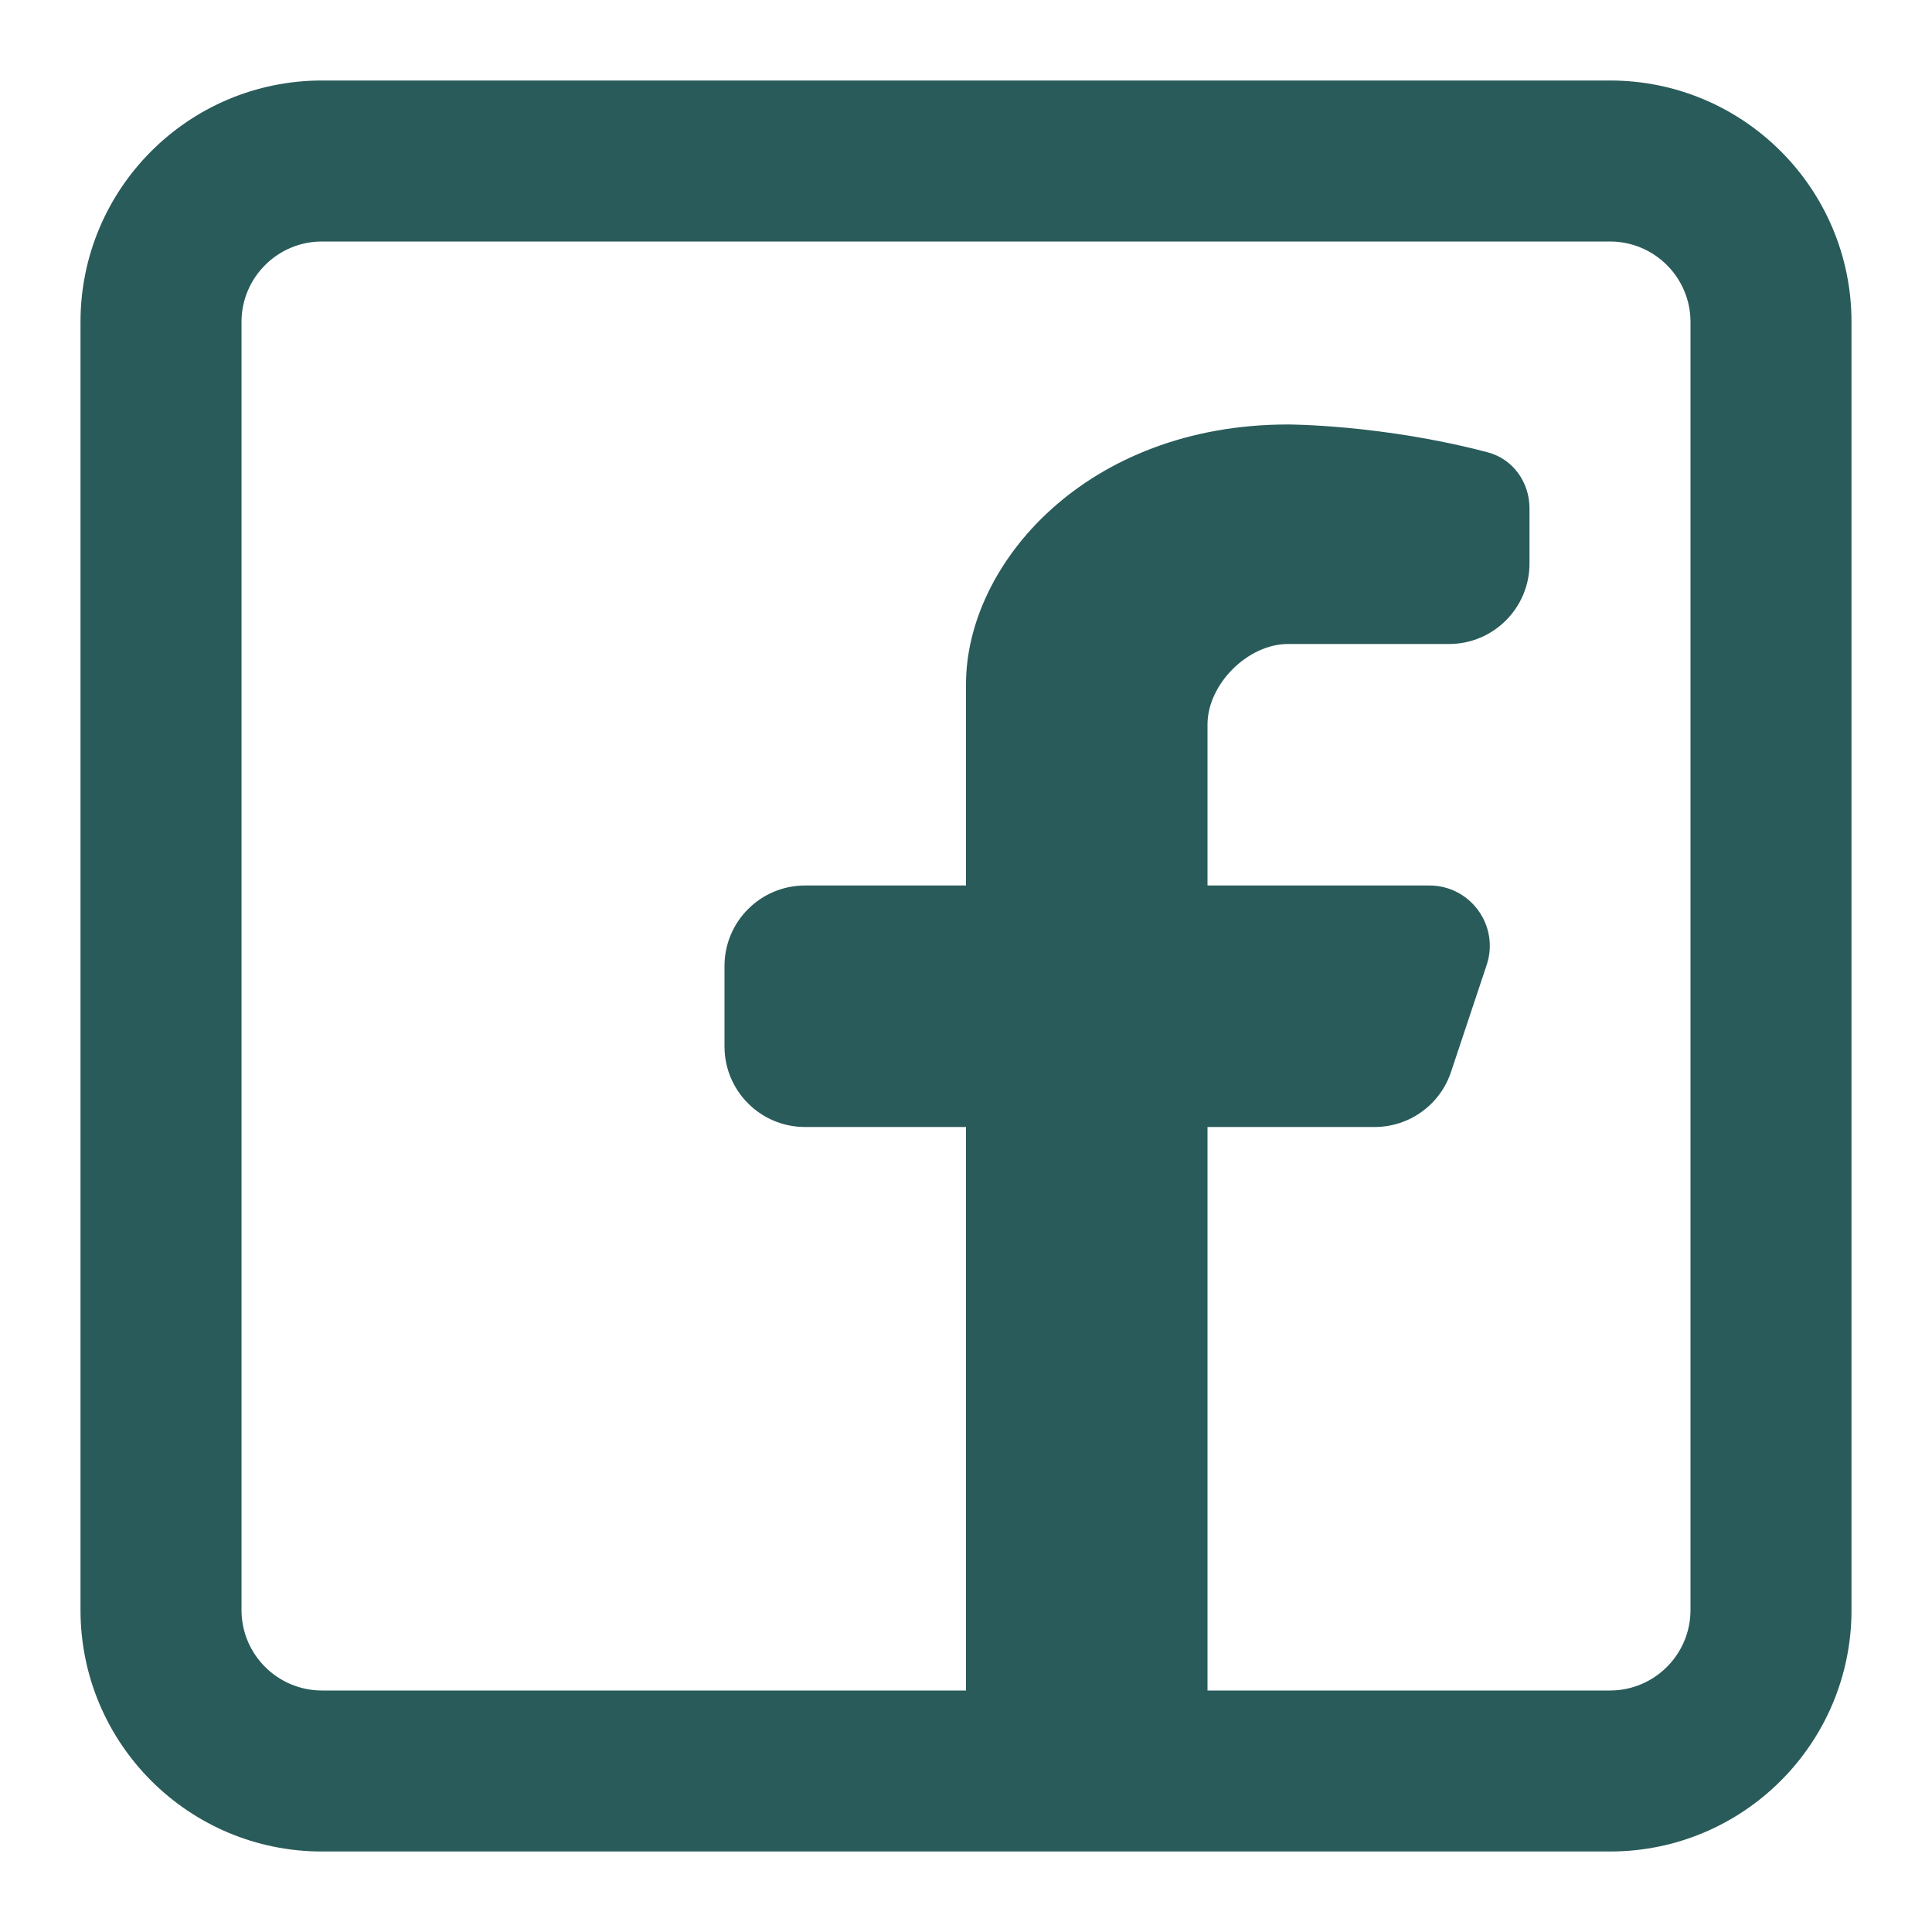
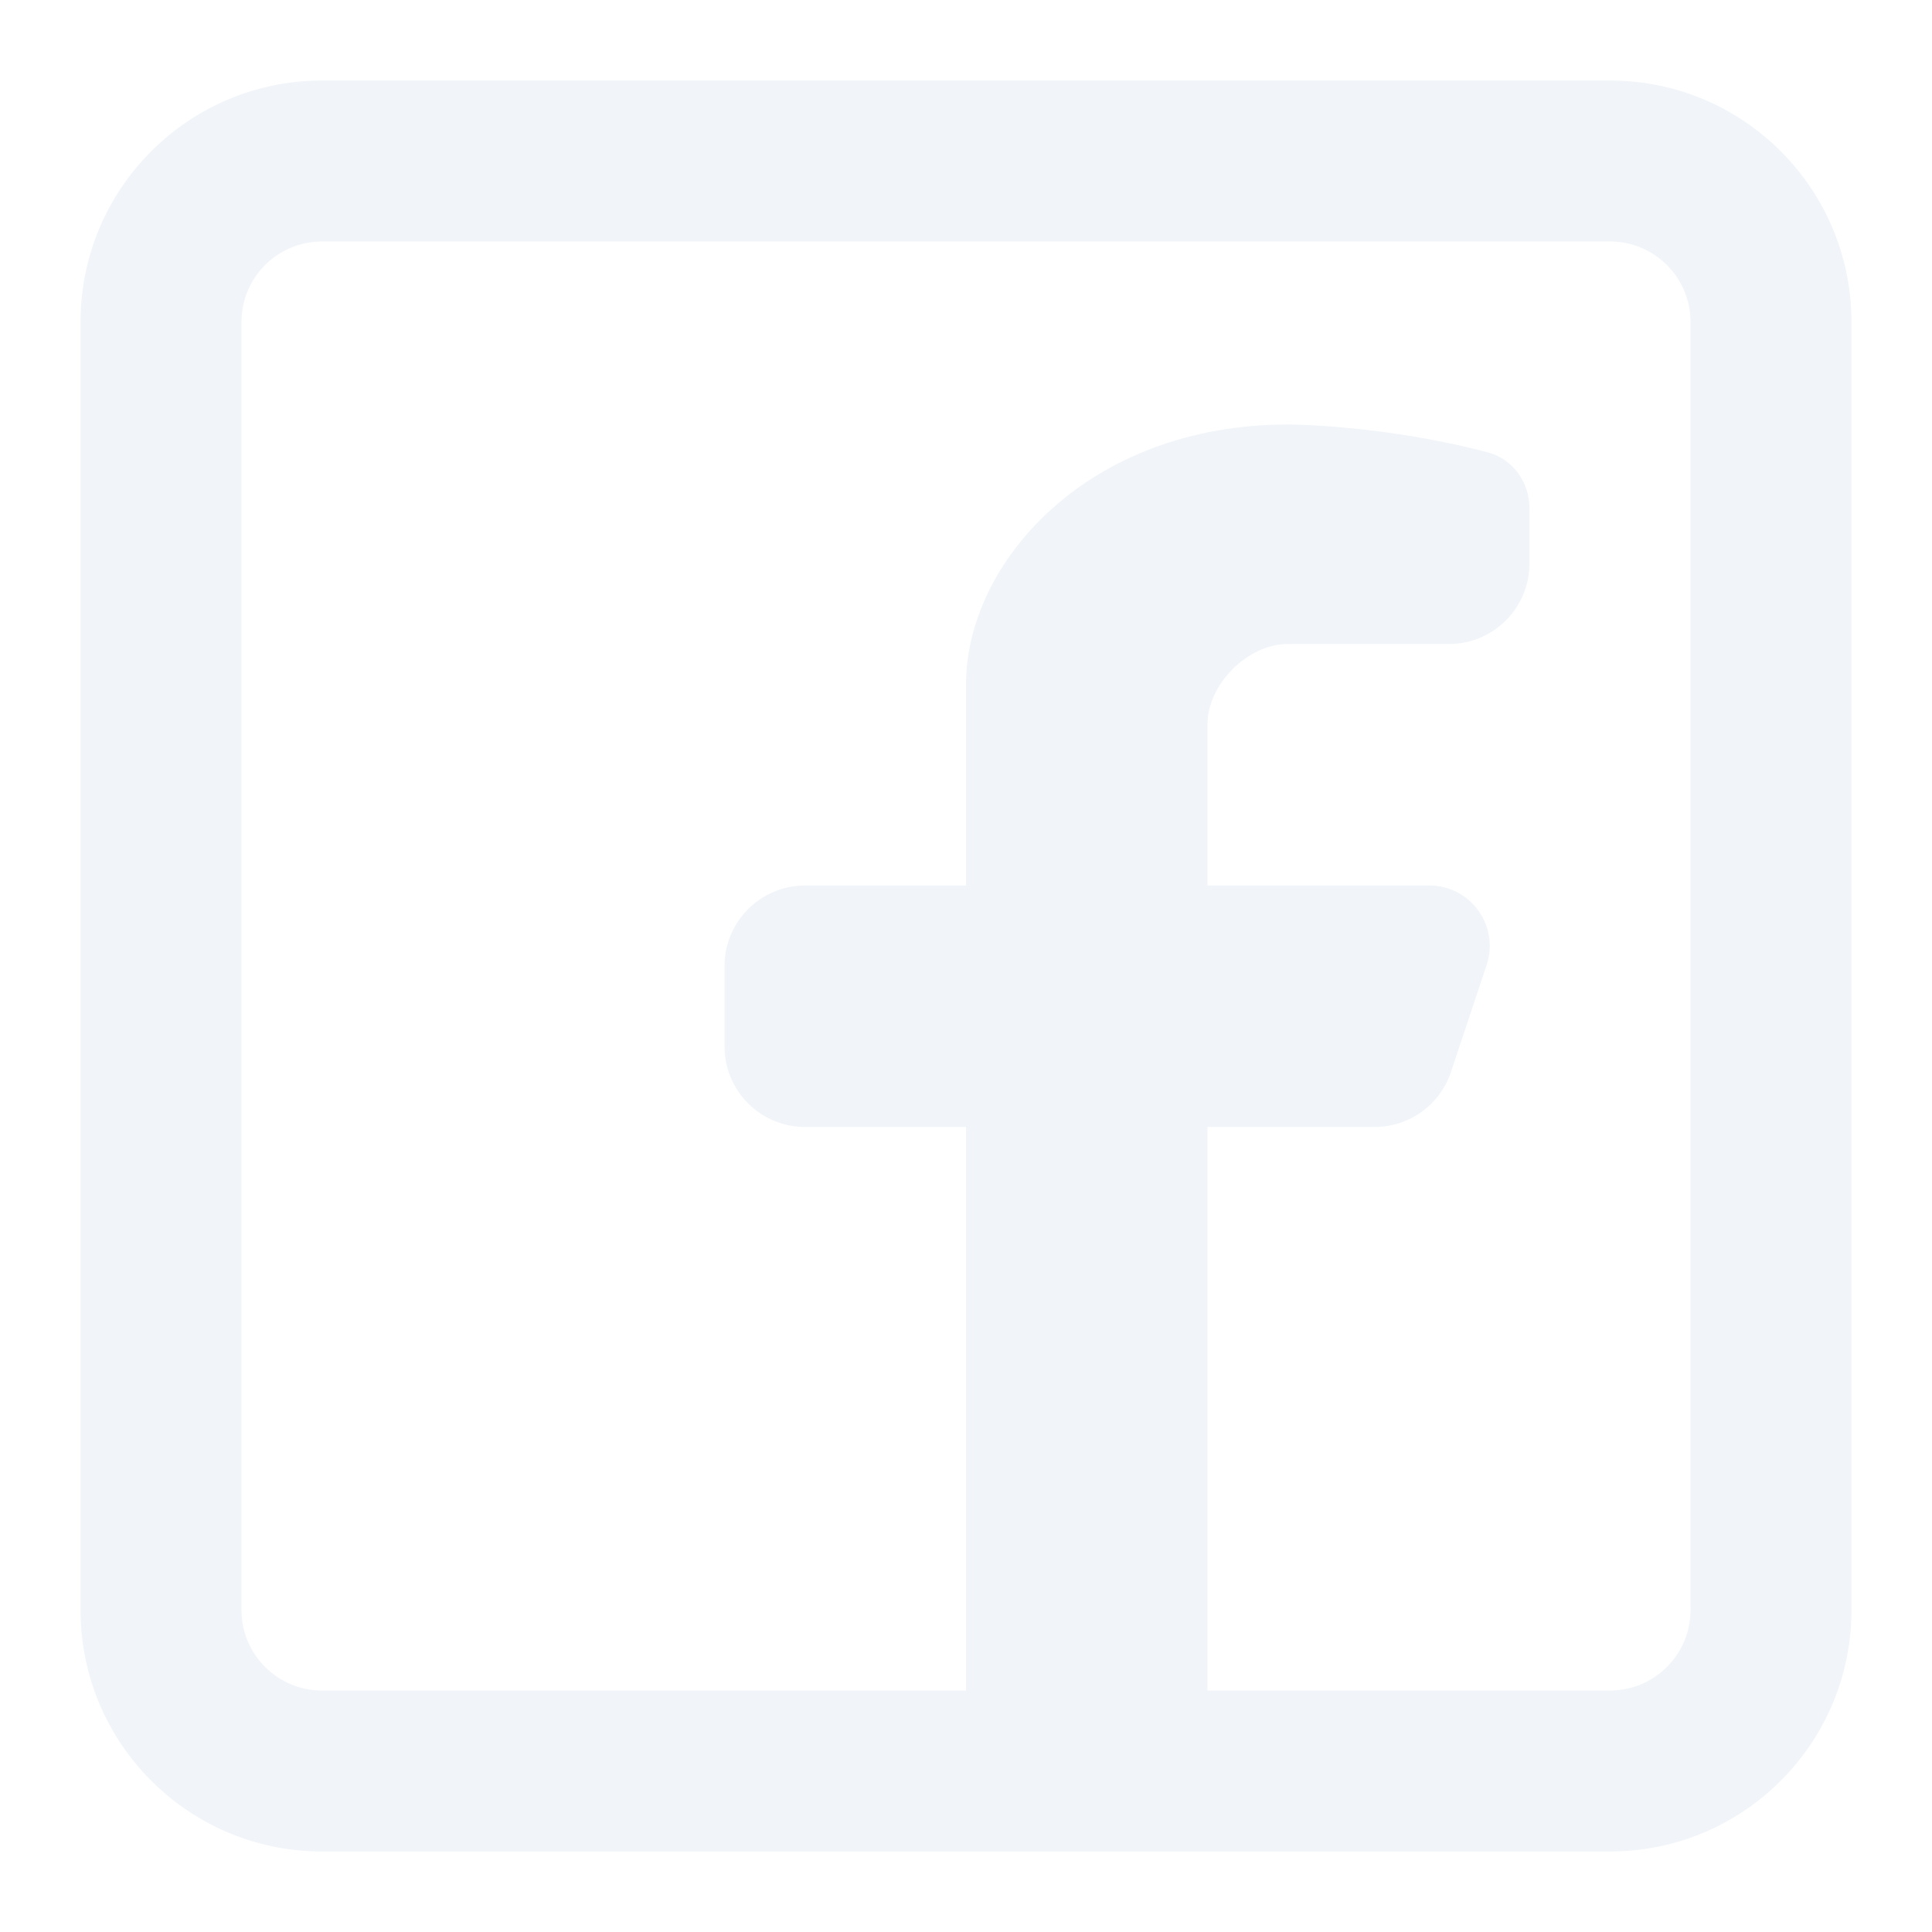
<svg xmlns="http://www.w3.org/2000/svg" width="800px" height="800px" viewBox="0 0 24 24" fill="none">
-   <path fill-rule="evenodd" clip-rule="evenodd" d="M20 1C21.657 1 23 2.343 23 4V20C23 21.657 21.657 23 20 23H4C2.343 23 1 21.657 1 20V4C1 2.343 2.343 1 4 1H20ZM20 3C20.552 3 21 3.448 21 4V20C21 20.552 20.552 21 20 21H15V14H17.076C17.507 14 17.889 13.725 18.025 13.316L18.468 11.987C18.63 11.501 18.268 11 17.756 11H15V9C15 8.5 15.5 8 16 8H18C18.552 8 19 7.552 19 7V6.314C19 5.991 18.794 5.701 18.481 5.619C17.171 5.273 16 5.273 16 5.273C13.5 5.273 12 7 12 8.5V11H10C9.448 11 9 11.448 9 12V13C9 13.552 9.448 14 10 14H12V21H4C3.448 21 3 20.552 3 20V4C3 3.448 3.448 3 4 3H20Z" fill="#295b5a" />
+   <path fill-rule="evenodd" clip-rule="evenodd" d="M20 1C21.657 1 23 2.343 23 4V20C23 21.657 21.657 23 20 23H4C2.343 23 1 21.657 1 20V4C1 2.343 2.343 1 4 1H20ZM20 3C20.552 3 21 3.448 21 4V20C21 20.552 20.552 21 20 21H15V14H17.076C17.507 14 17.889 13.725 18.025 13.316L18.468 11.987C18.63 11.501 18.268 11 17.756 11H15V9C15 8.5 15.5 8 16 8H18C18.552 8 19 7.552 19 7V6.314C19 5.991 18.794 5.701 18.481 5.619C17.171 5.273 16 5.273 16 5.273C13.5 5.273 12 7 12 8.5V11H10C9.448 11 9 11.448 9 12V13C9 13.552 9.448 14 10 14H12V21H4C3.448 21 3 20.552 3 20V4C3 3.448 3.448 3 4 3H20Z" fill="#f1f5f9" />
</svg>
